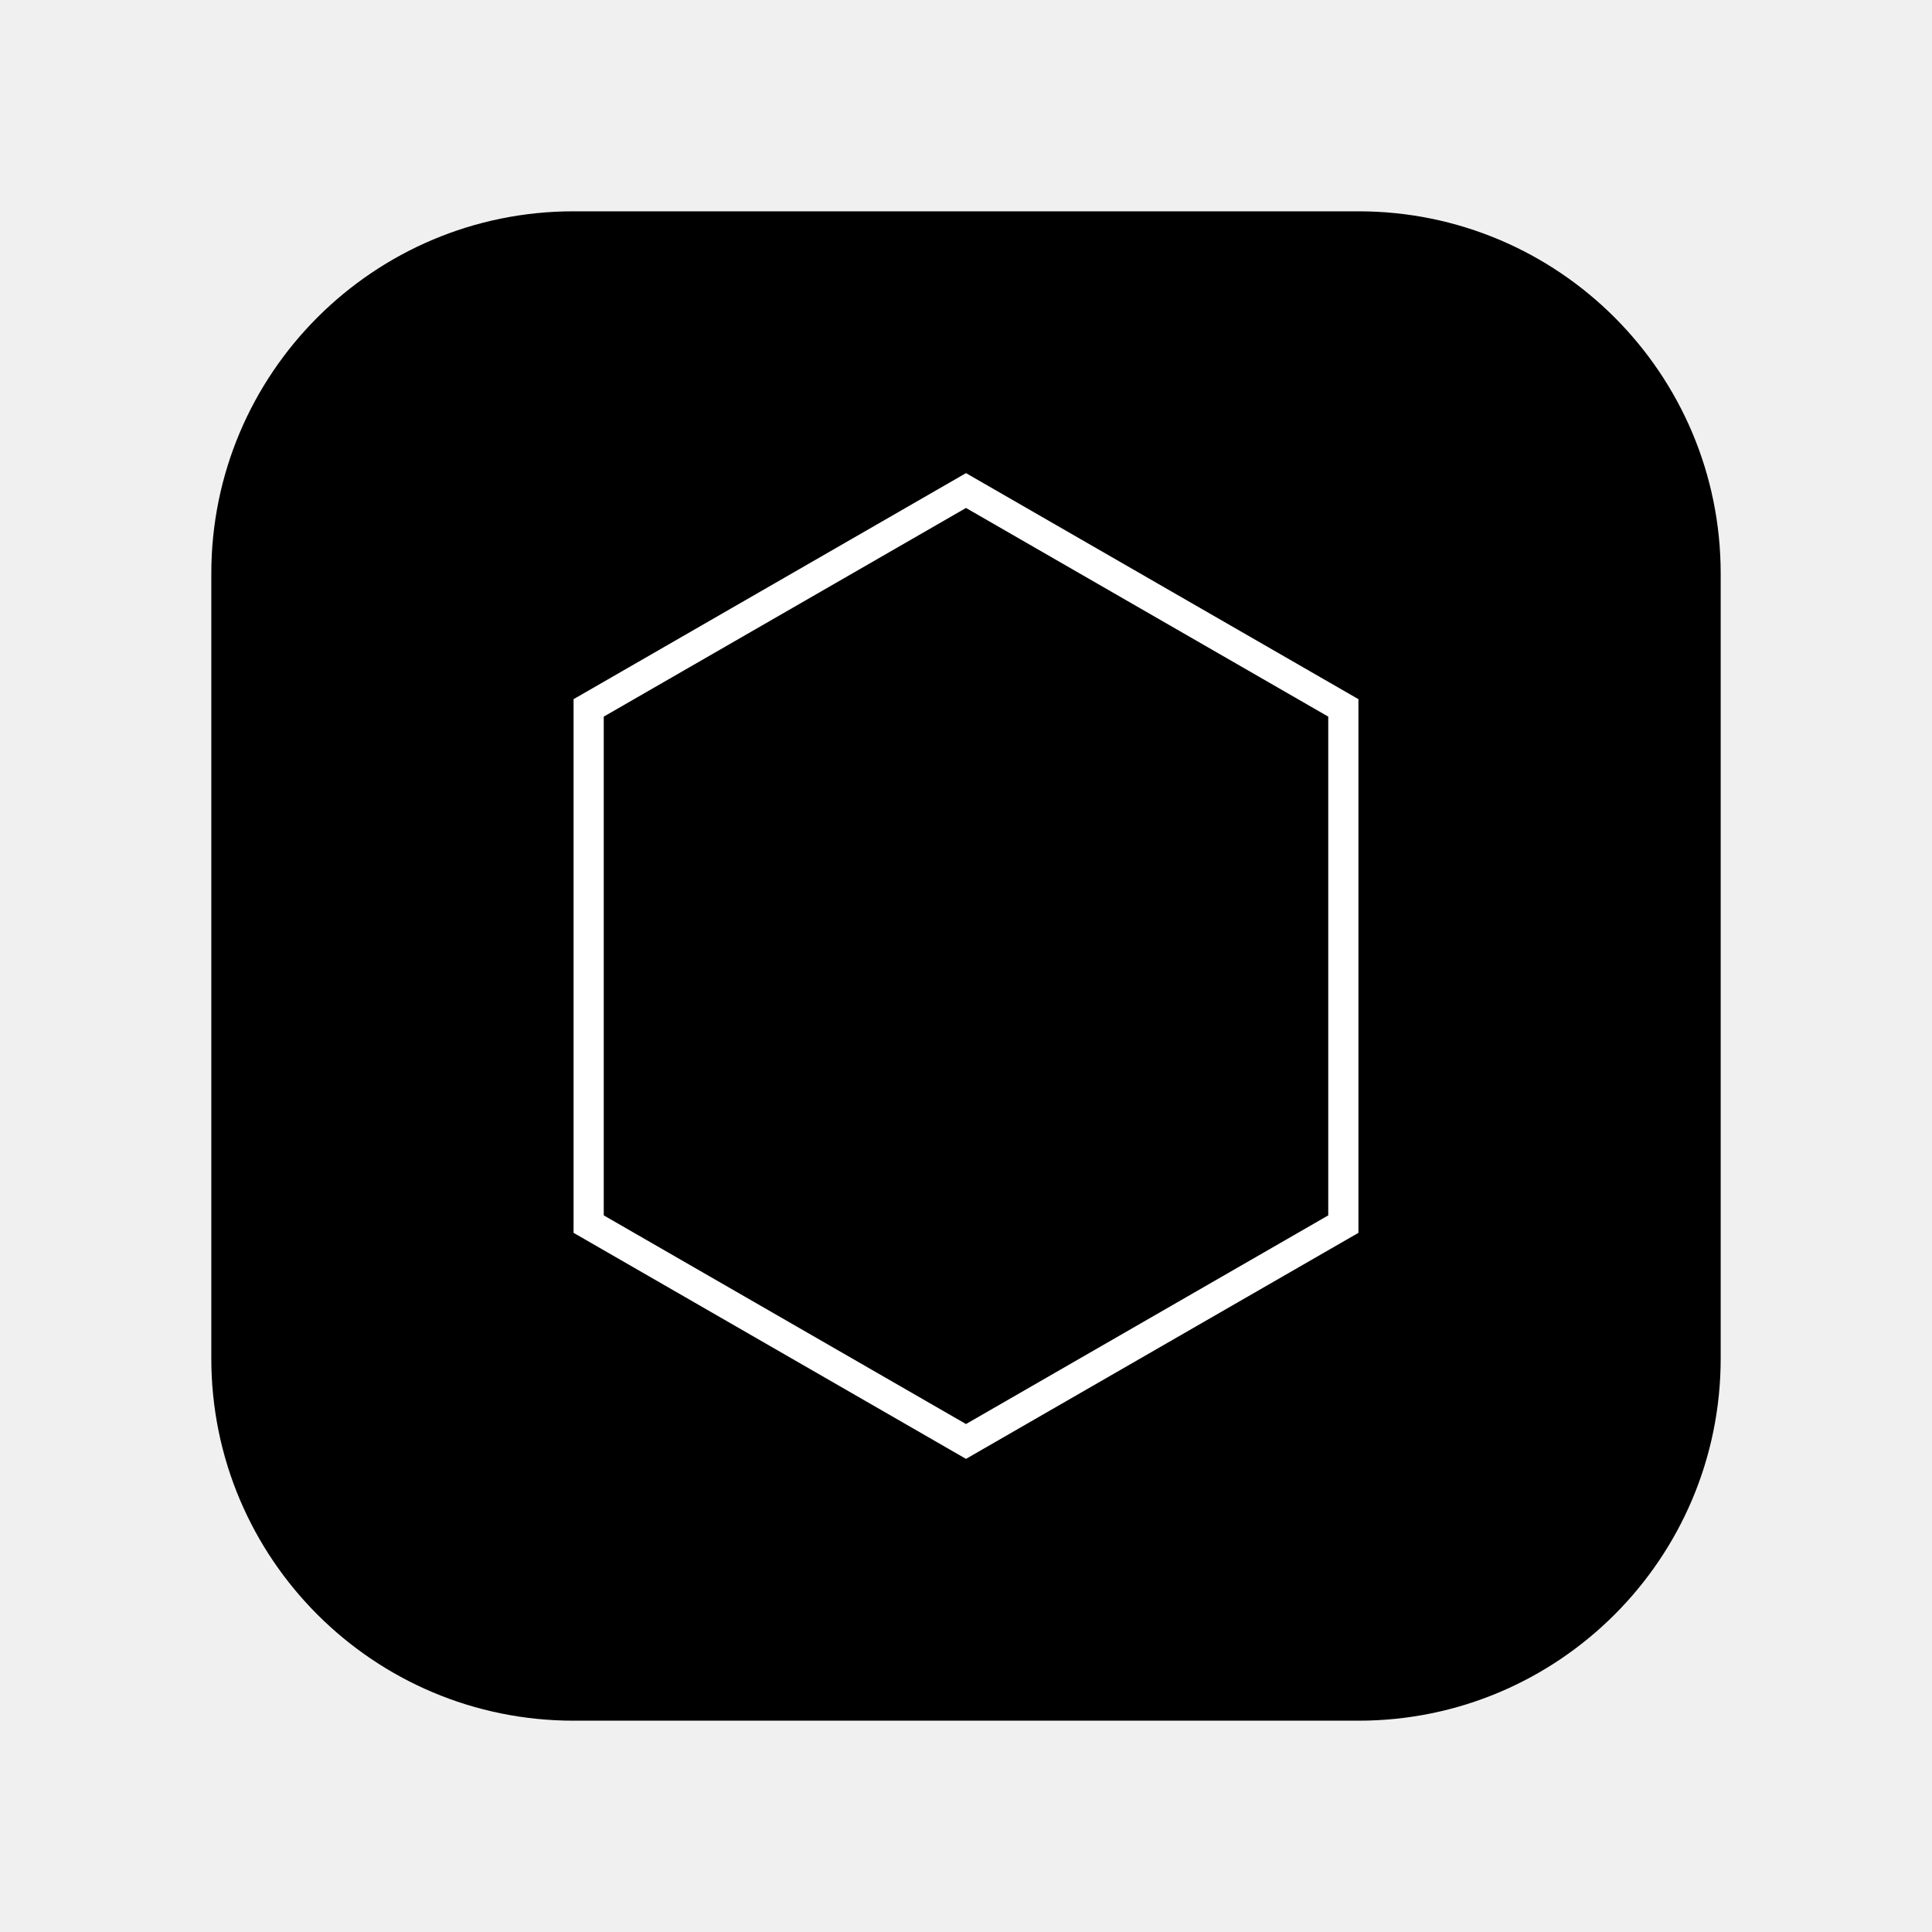
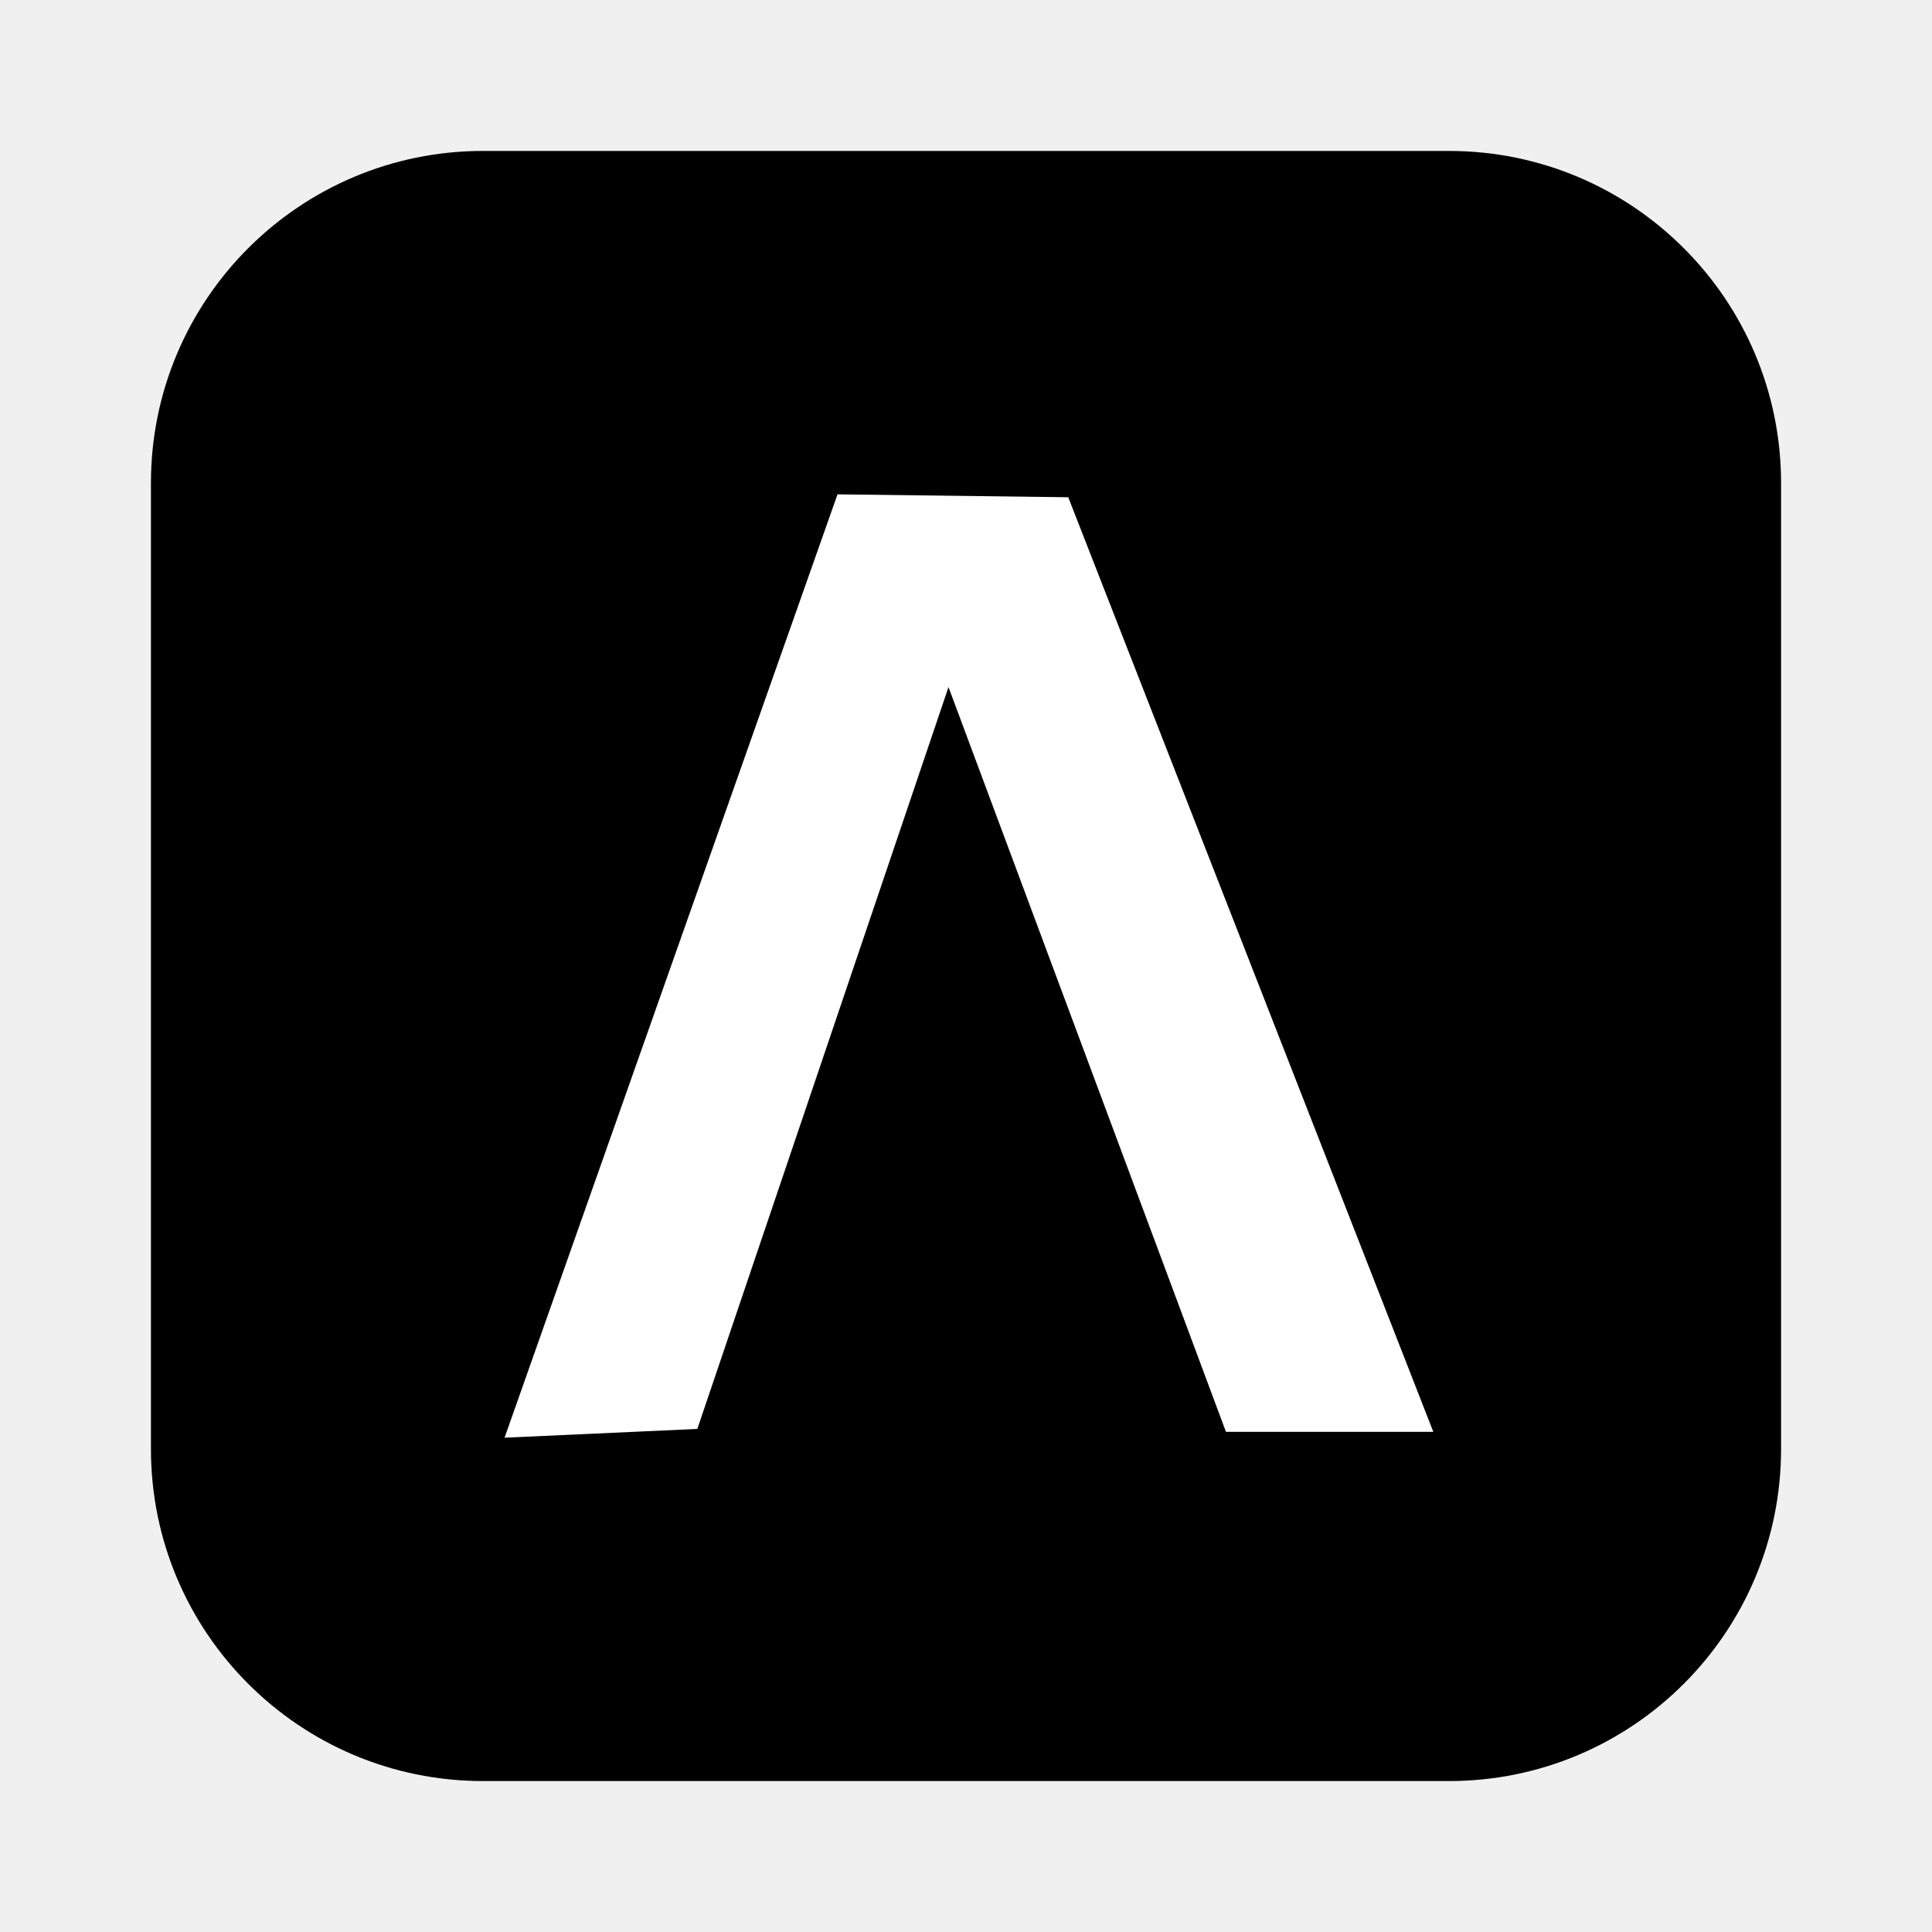
- <svg xmlns="http://www.w3.org/2000/svg" width="512" height="512" viewBox="0 0 512 512">
-   <rect x="56" y="56" width="400" height="400" rx="96" fill="#000000" />
-   <path d="M256 130L356 187.6V324.4L256 382L156 324.4V187.6L256 130Z" stroke="#FFFFFF" stroke-width="8" fill="none" />
+ <svg xmlns="http://www.w3.org/2000/svg" viewBox="0 0 512 512" width="512" height="512" role="img" aria-label="IdeaSpark">
+   <rect x="40" y="40" width="432" height="432" rx="88" fill="#000000" />
+   <path transform="translate(-932.85 -543.92) scale(3.09598)" fill="#FFFFFF" fill-rule="evenodd" d="M373.00 218.00L344.50 298.75L361.00 298.00L382.50 234.50L406.25 298.25L424.00 298.25L392.75 218.25L373.00 218.00Z" />
</svg>
